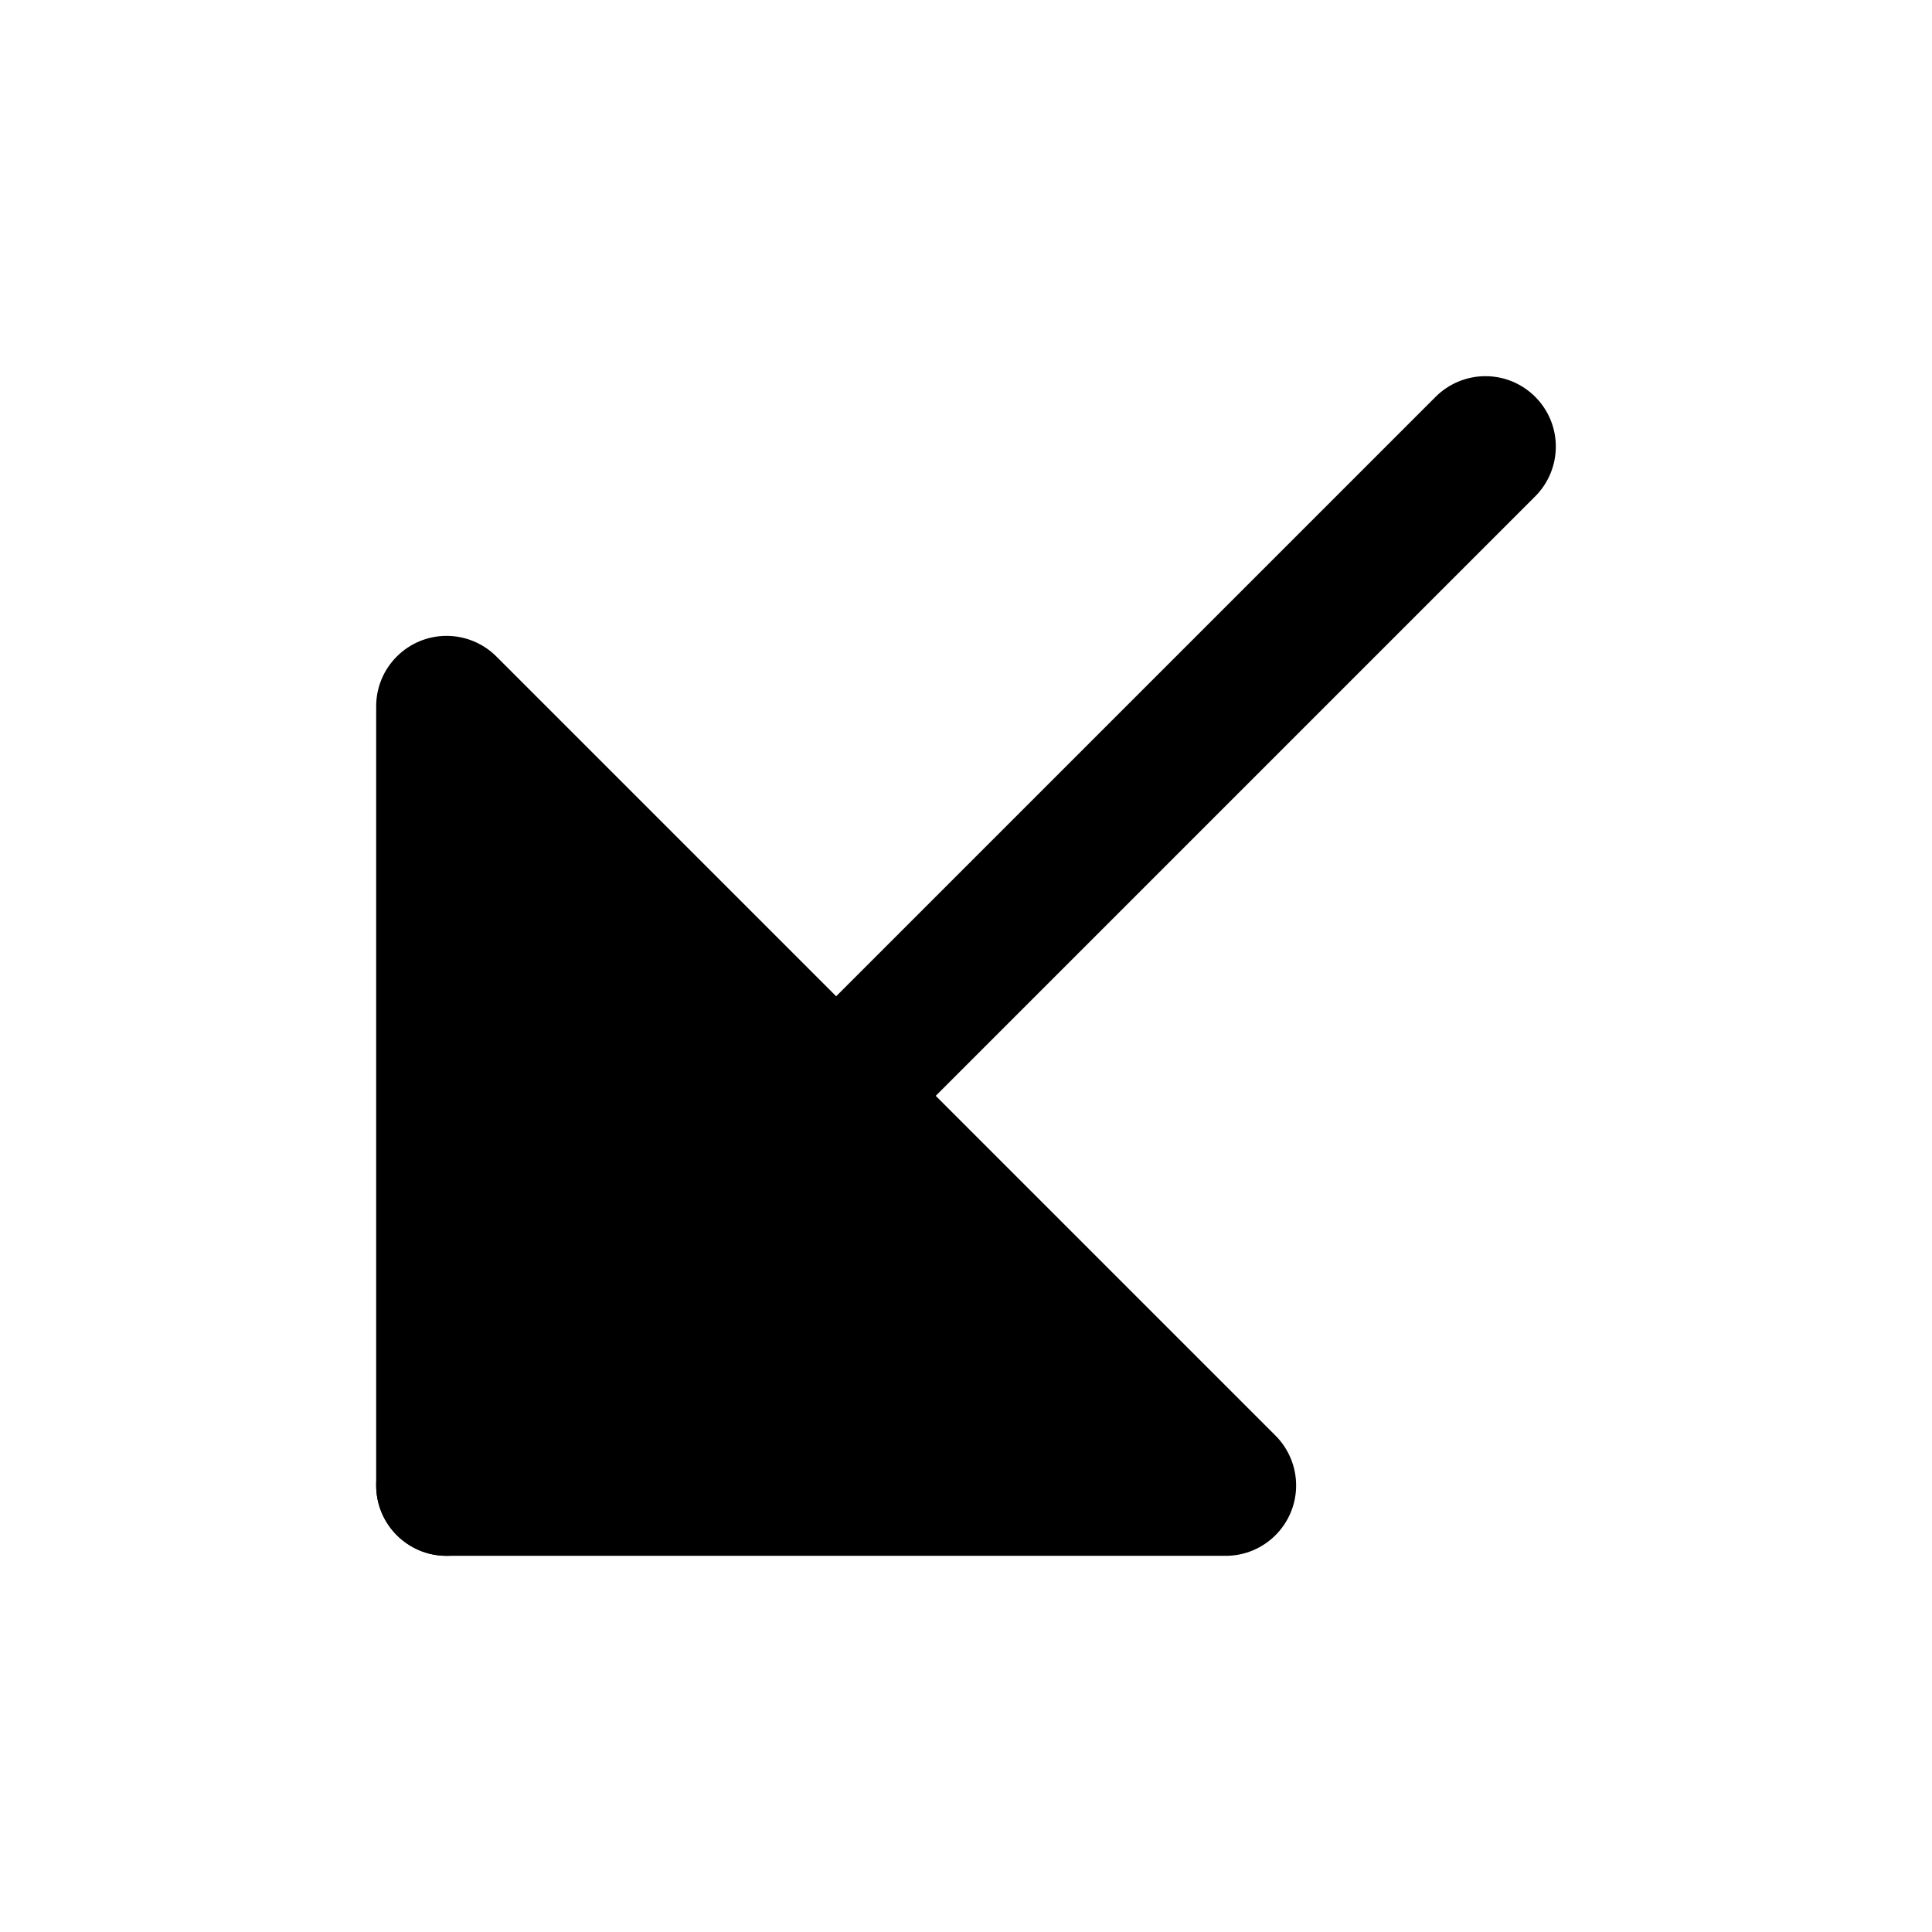
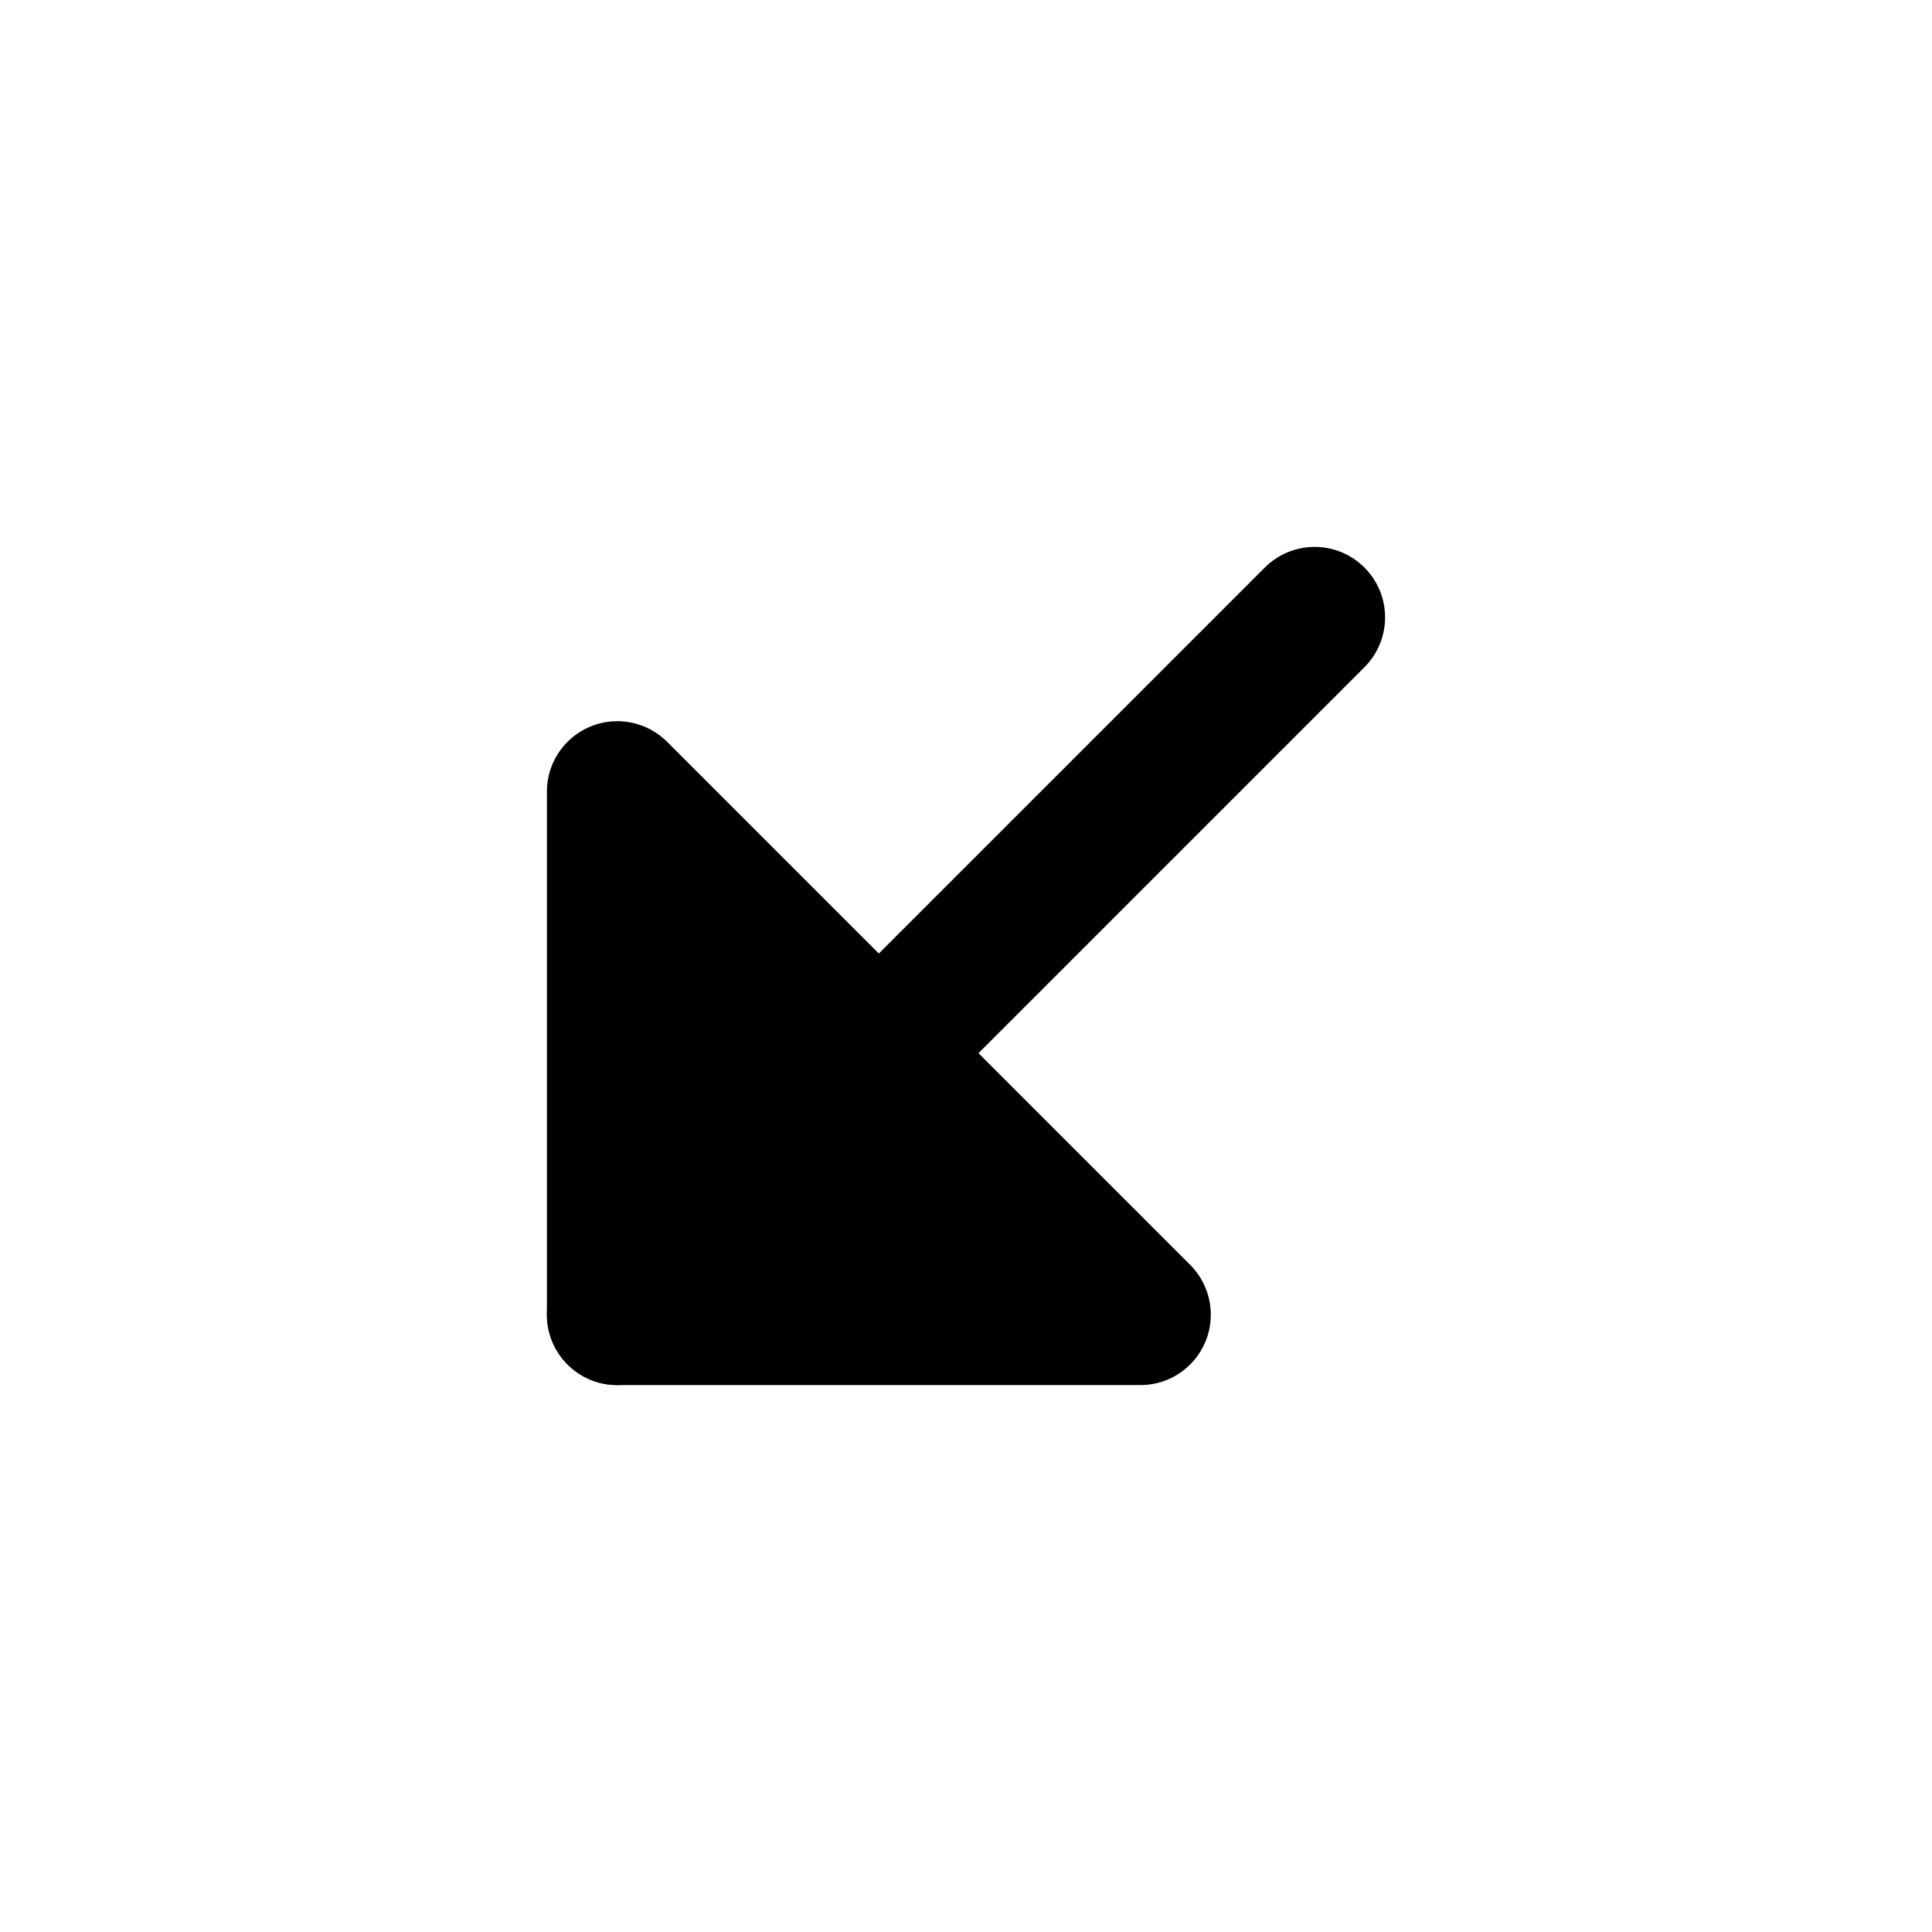
<svg xmlns="http://www.w3.org/2000/svg" viewBox="0 0 24 24" fill="currentColor" stroke="none" fill-rule="evenodd">
  <g data-part="body">
-     <path d="M19.071 6.166 L6.166 19.071 A.875 .875 0 0 1 5.548 19.327 A.875 .875 0 0 1 4.673 18.452 A.875 .875 0 0 1 4.929 17.834 L17.834 4.929 A.875 .875 0 0 1 18.452 4.673 A.875 .875 0 0 1 19.327 5.548 A.875 .875 0 0 1 19.071 6.166 Z" />
-     <path d="M15.845 17.834 A.875 .875 0 0 1 16.101 18.452 A.875 .875 0 0 1 15.226 19.327 L5.548 19.327 A.875 .875 0 0 1 4.673 18.452 L4.673 8.774 A.875 .875 0 0 1 5.548 7.899 A.875 .875 0 0 1 6.166 8.155 L15.845 17.834 Z" />
+     <path d="M16.95 8.288 L8.288 16.95 A.875 .875 0 0 1 7.669 17.206 A.875 .875 0 0 1 6.794 16.331 A.875 .875 0 0 1 7.05 15.712 L15.712 7.05 A.875 .875 0 0 1 16.331 6.794 A.875 .875 0 0 1 17.206 7.669 A.875 .875 0 0 1 16.95 8.288 Z" />
+     <path d="M14.784 15.712 A.875 .875 0 0 1 15.041 16.331 A.875 .875 0 0 1 14.166 17.206 L7.669 17.206 A.875 .875 0 0 1 6.794 16.331 L6.794 9.834 A.875 .875 0 0 1 7.669 8.959 A.875 .875 0 0 1 8.288 9.216 L14.784 15.712 Z" />
  </g>
</svg>
